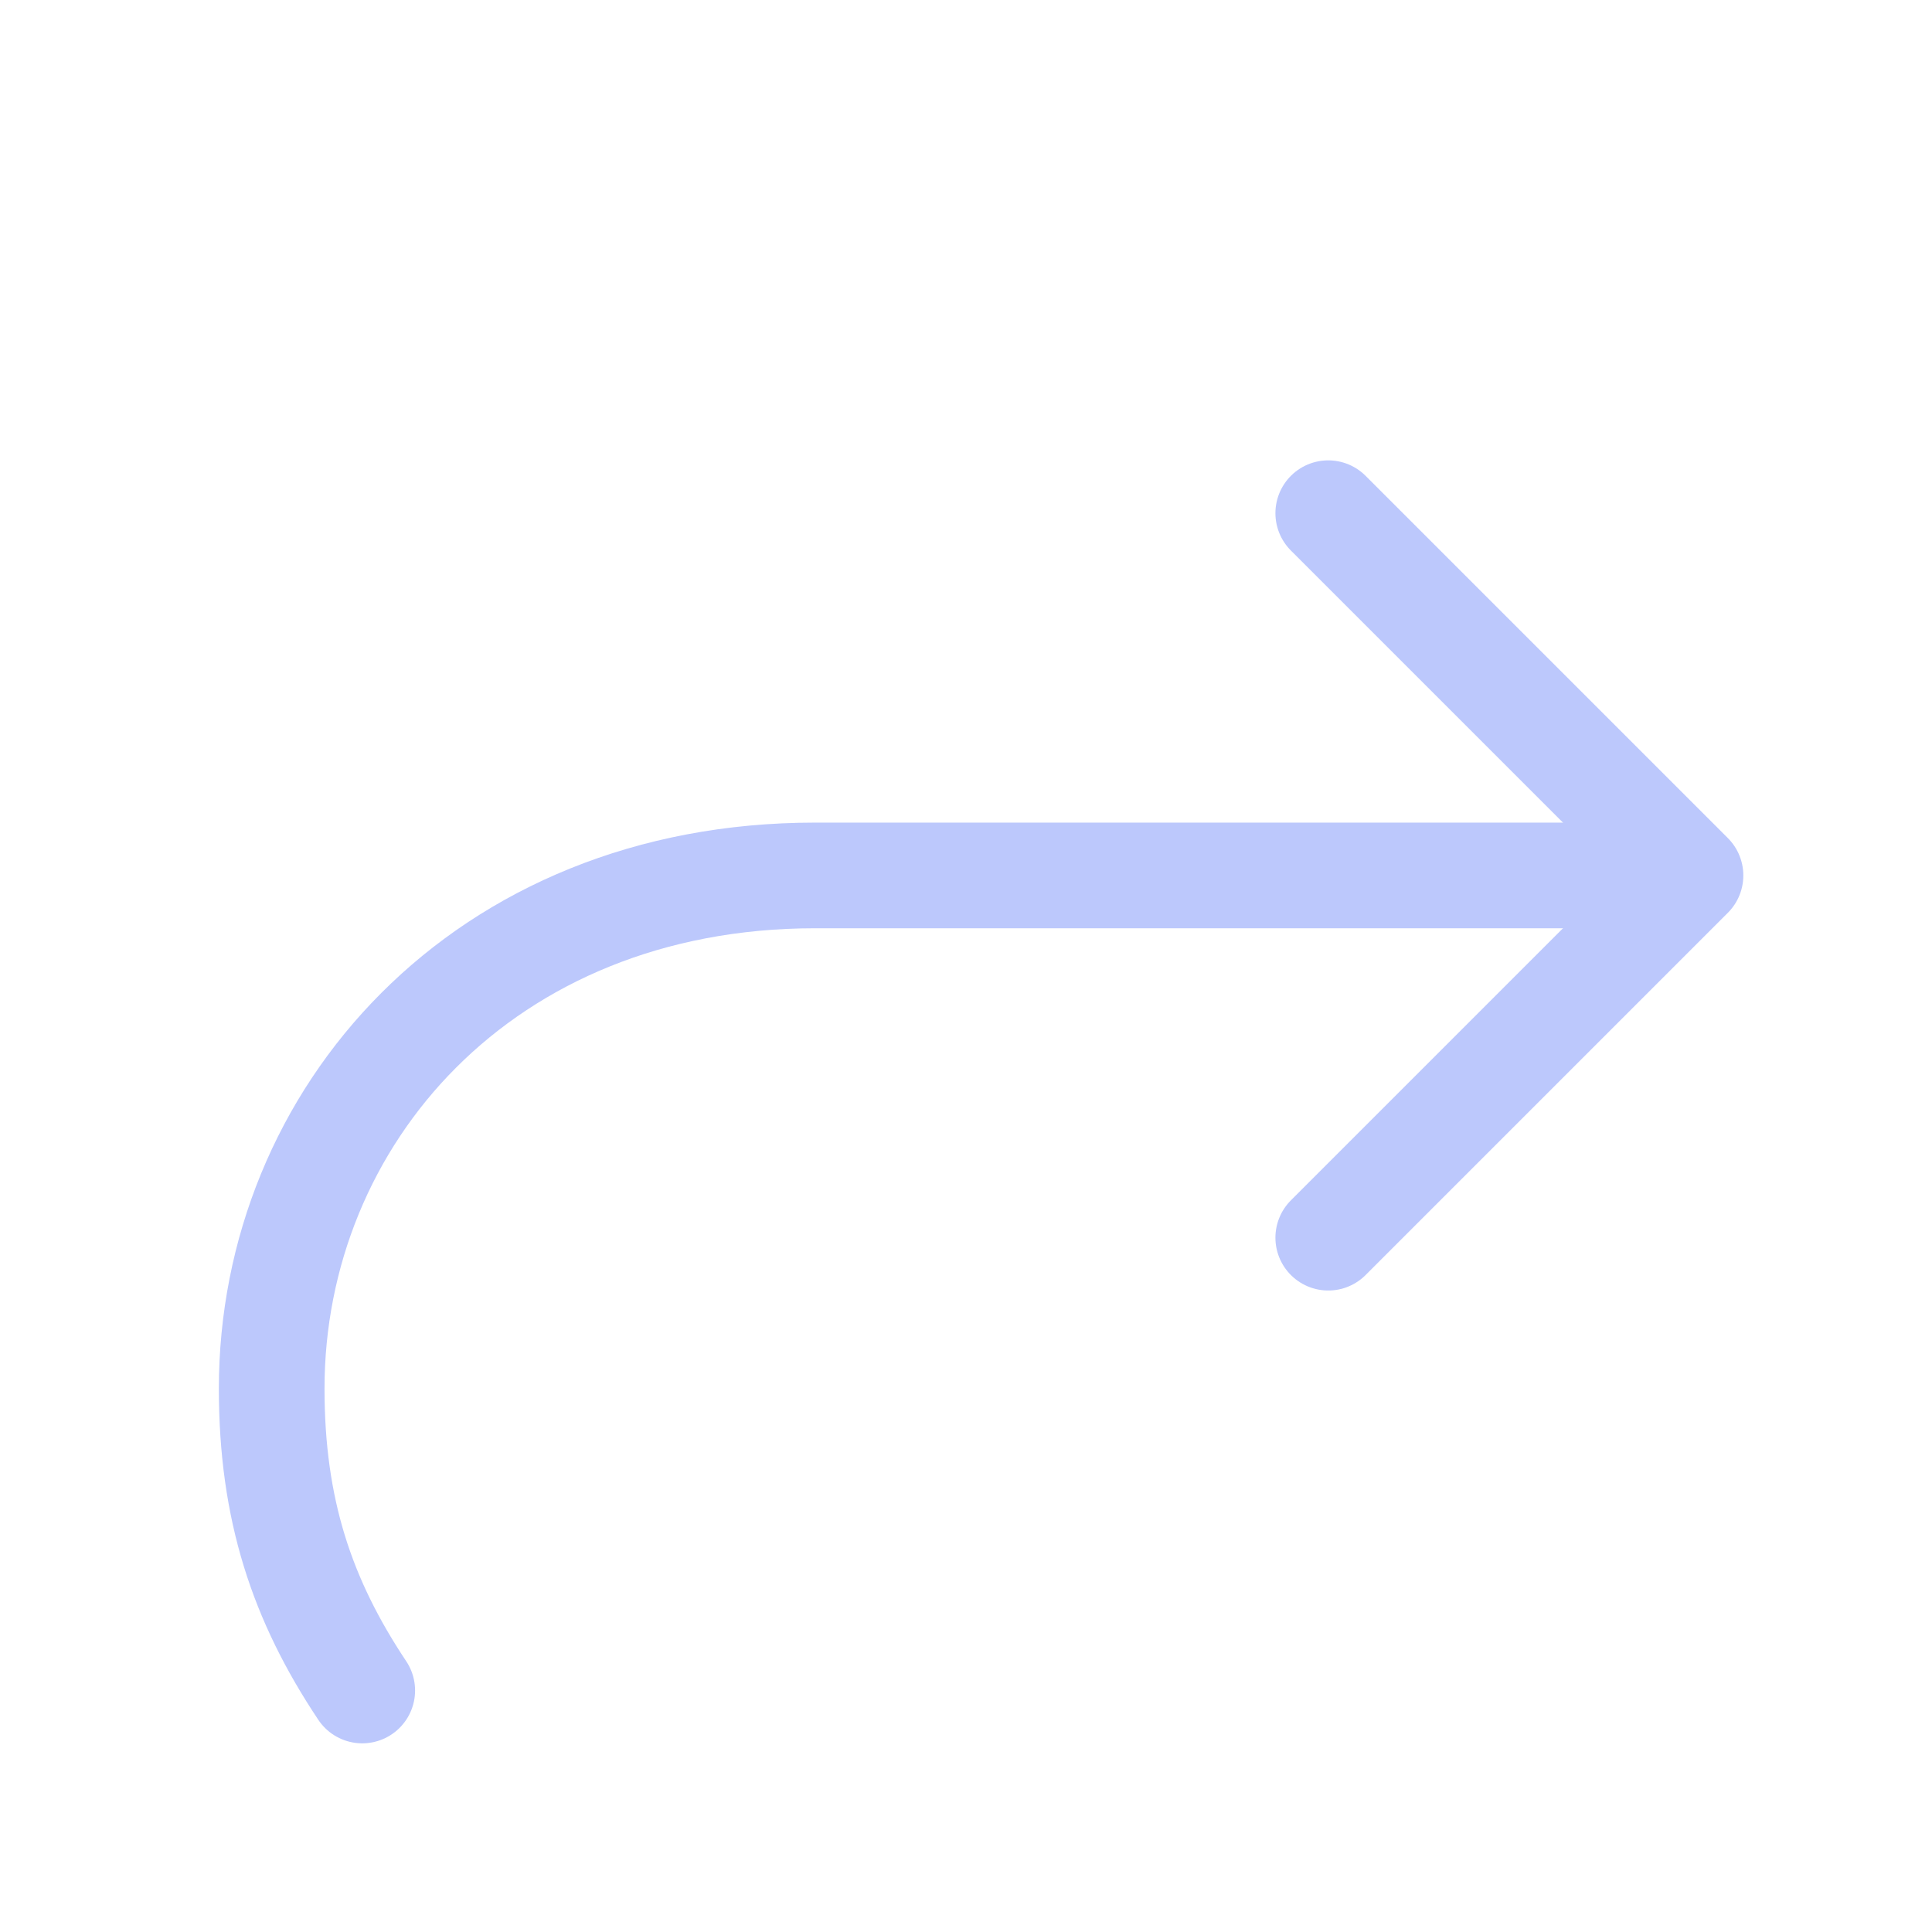
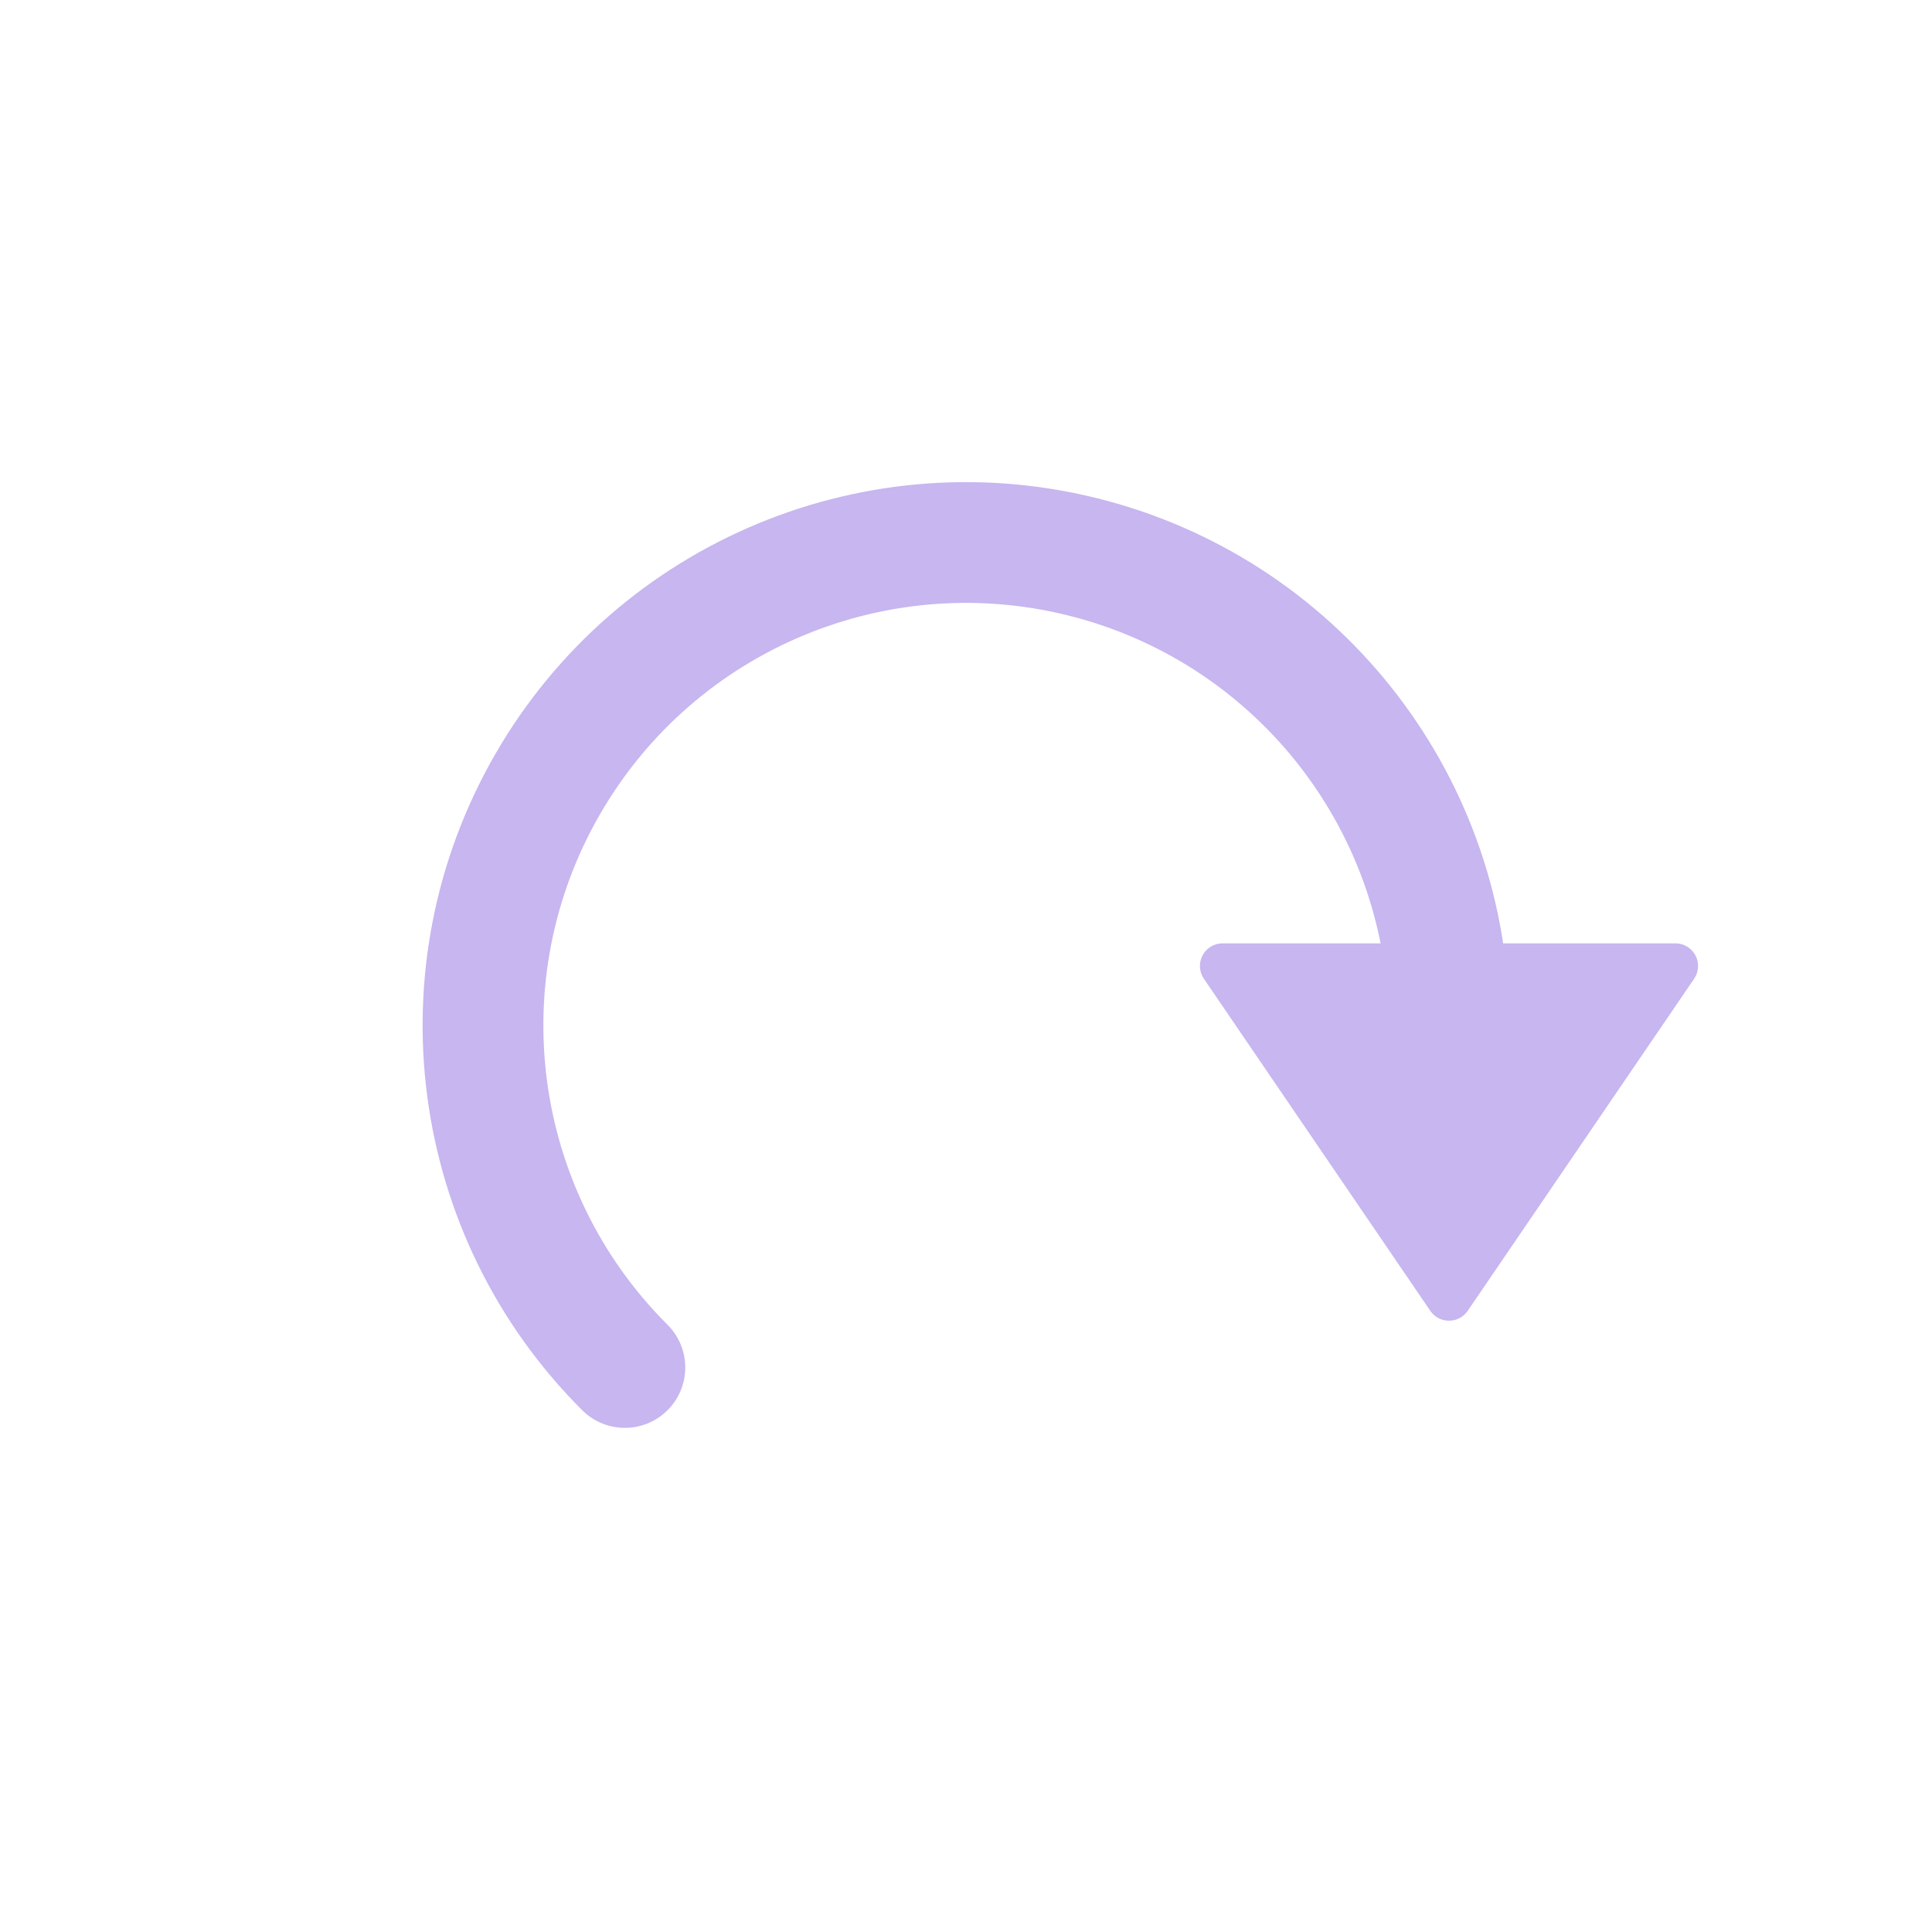
<svg xmlns="http://www.w3.org/2000/svg" width="128" height="128" viewBox="0 0 128 128">
  <defs>
    <linearGradient id="wash" x1="0" y1="0" x2="0.35" y2="1">
-       <stop offset="0" stop-color="#27366e" />
-       <stop offset="1" stop-color="#1f2b52" />
+       <stop offset="0" stop-color="#302863" />
+       <stop offset="1" stop-color="#24234d" />
    </linearGradient>
  </defs>
-   <g fill="none" stroke="#bcc8fc" stroke-width="7.0" stroke-linecap="round" stroke-linejoin="round">
-     <path d="M88 34 L112 58 L88 82" />
-     <path d="M110 58 H54 C32 58 18 74 18 92 C18 100 20 106 24 112" />
+   <g fill="none" stroke="#c7b6ef" stroke-width="7.0" stroke-linecap="round" stroke-linejoin="round">
+     <path d="M41.4 90.6 A32 32 0 1 1 96.0 68.0" stroke-width="8" />
+     <path d="M96.0 86.0 L81.0 64.0 L111.0 64.0 Z" fill="#c7b6ef" stroke-width="3" />
  </g>
</svg>
